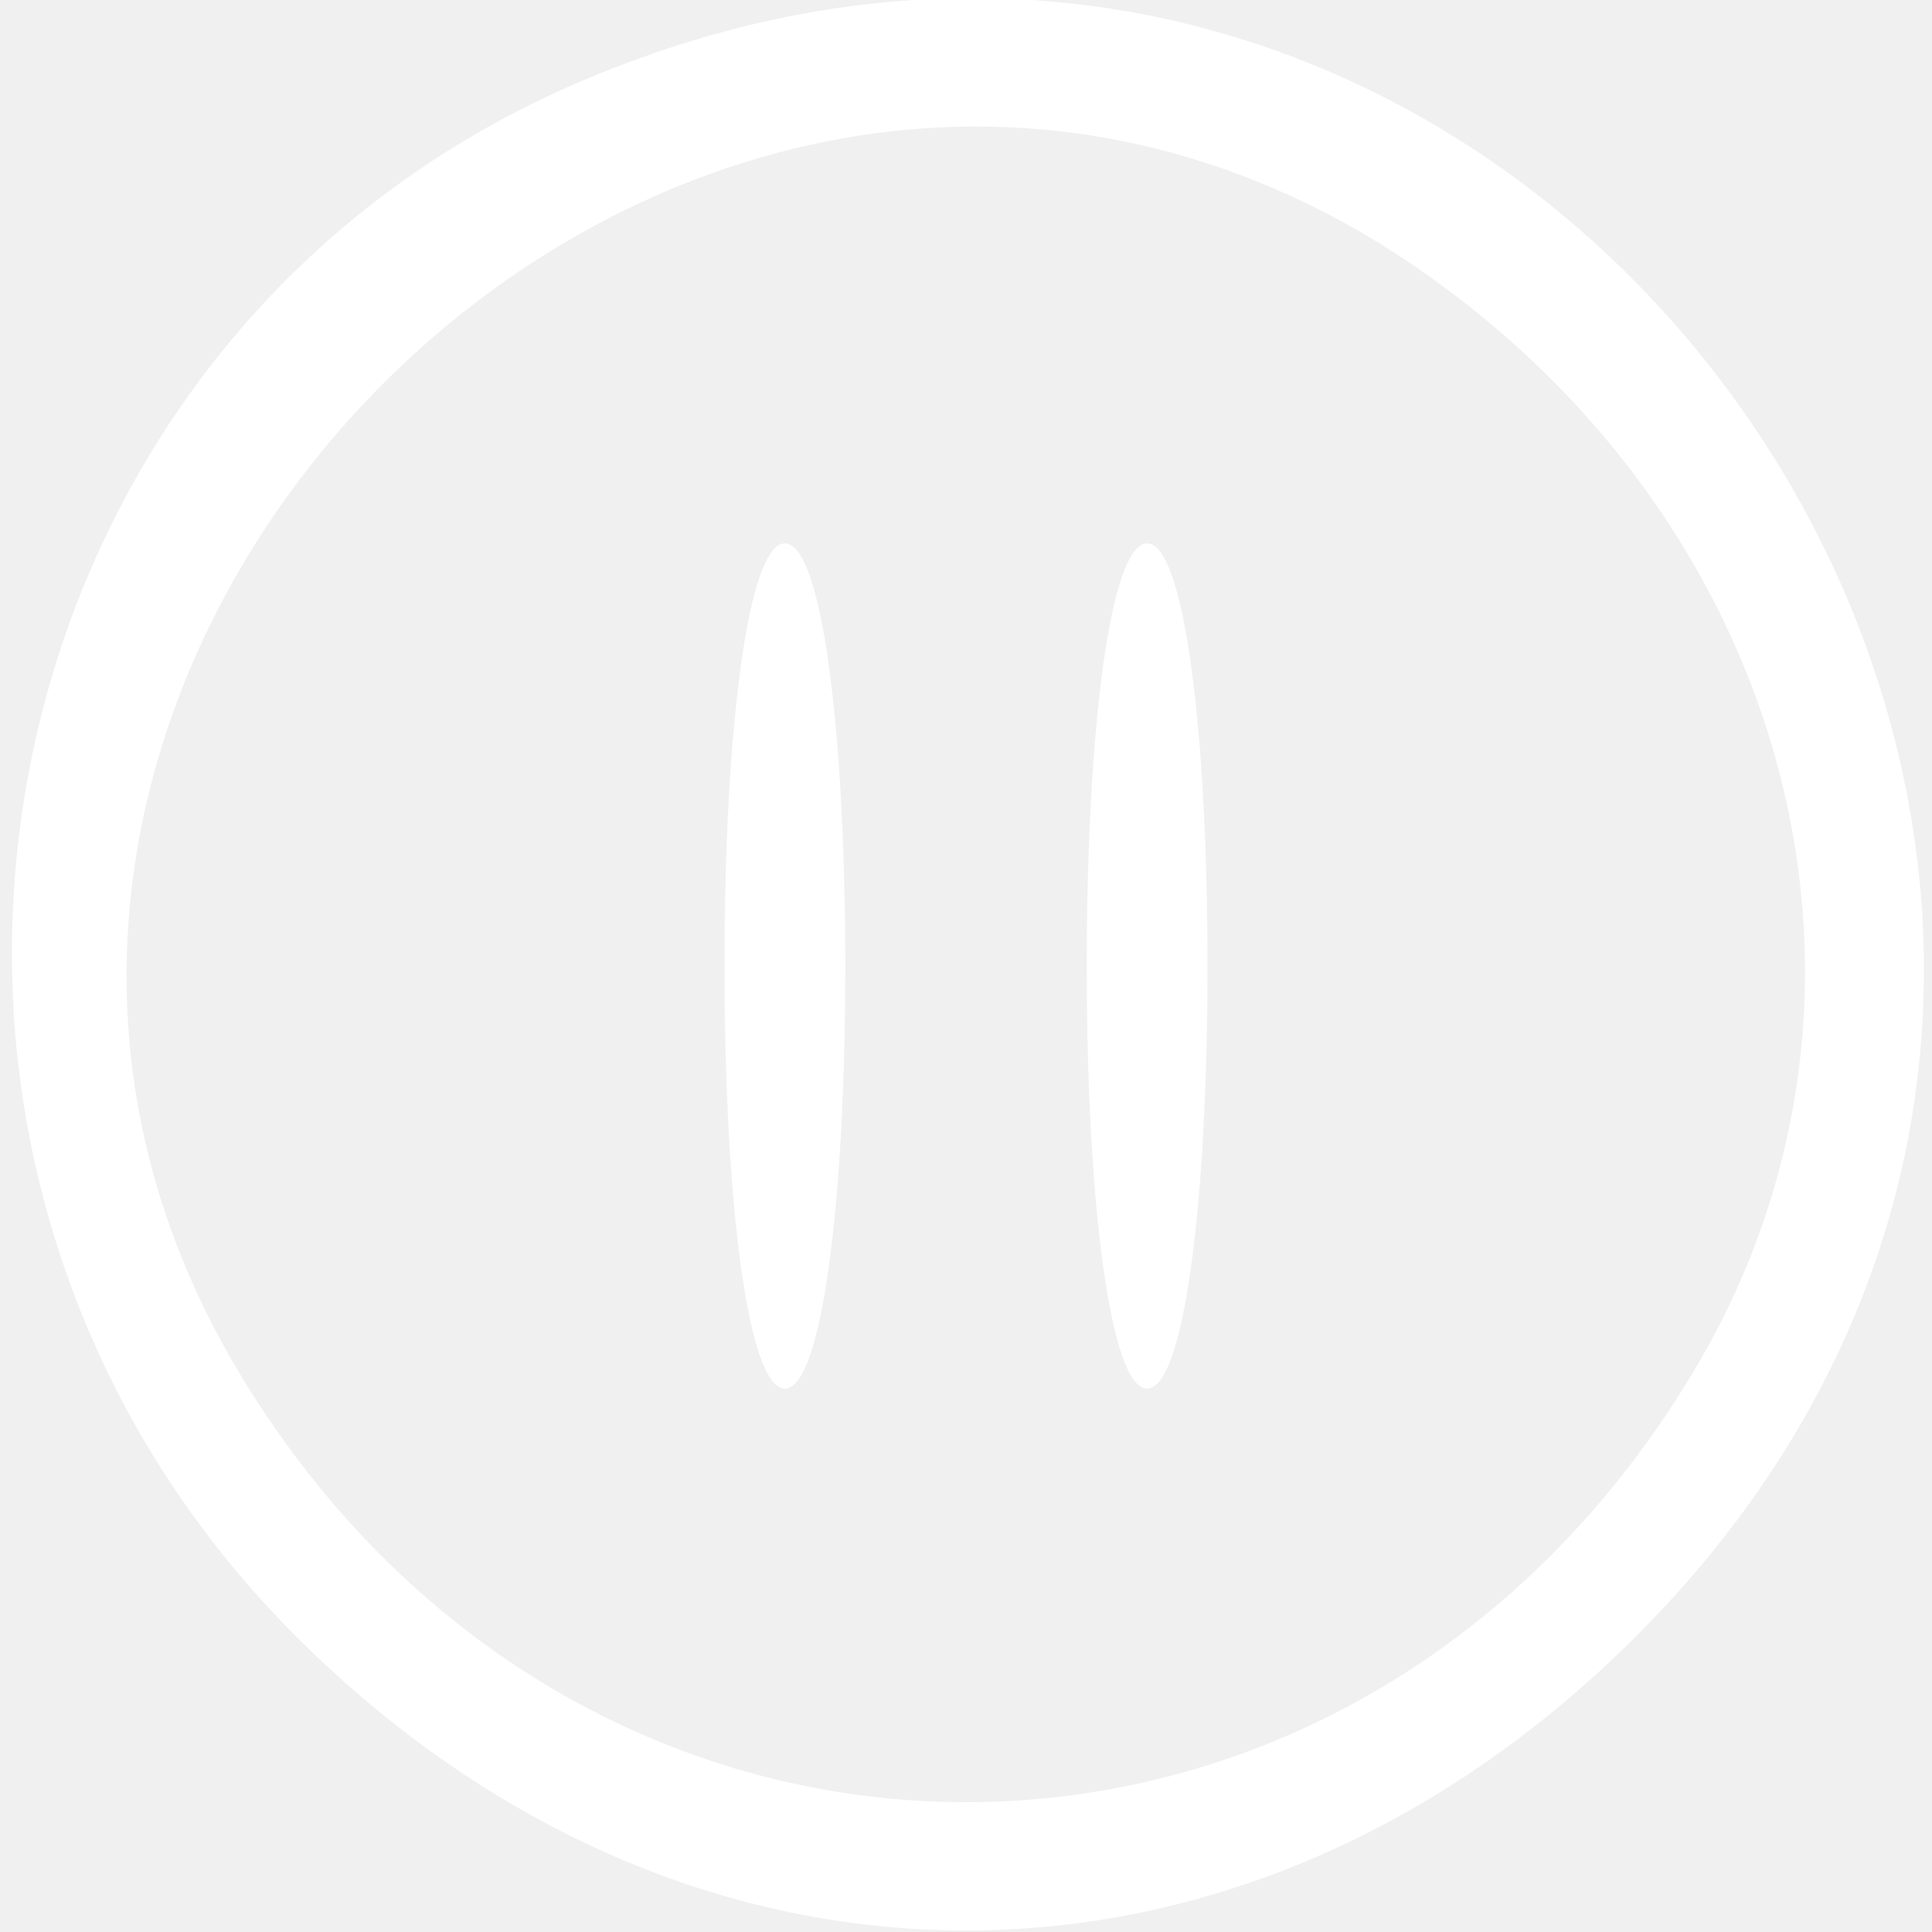
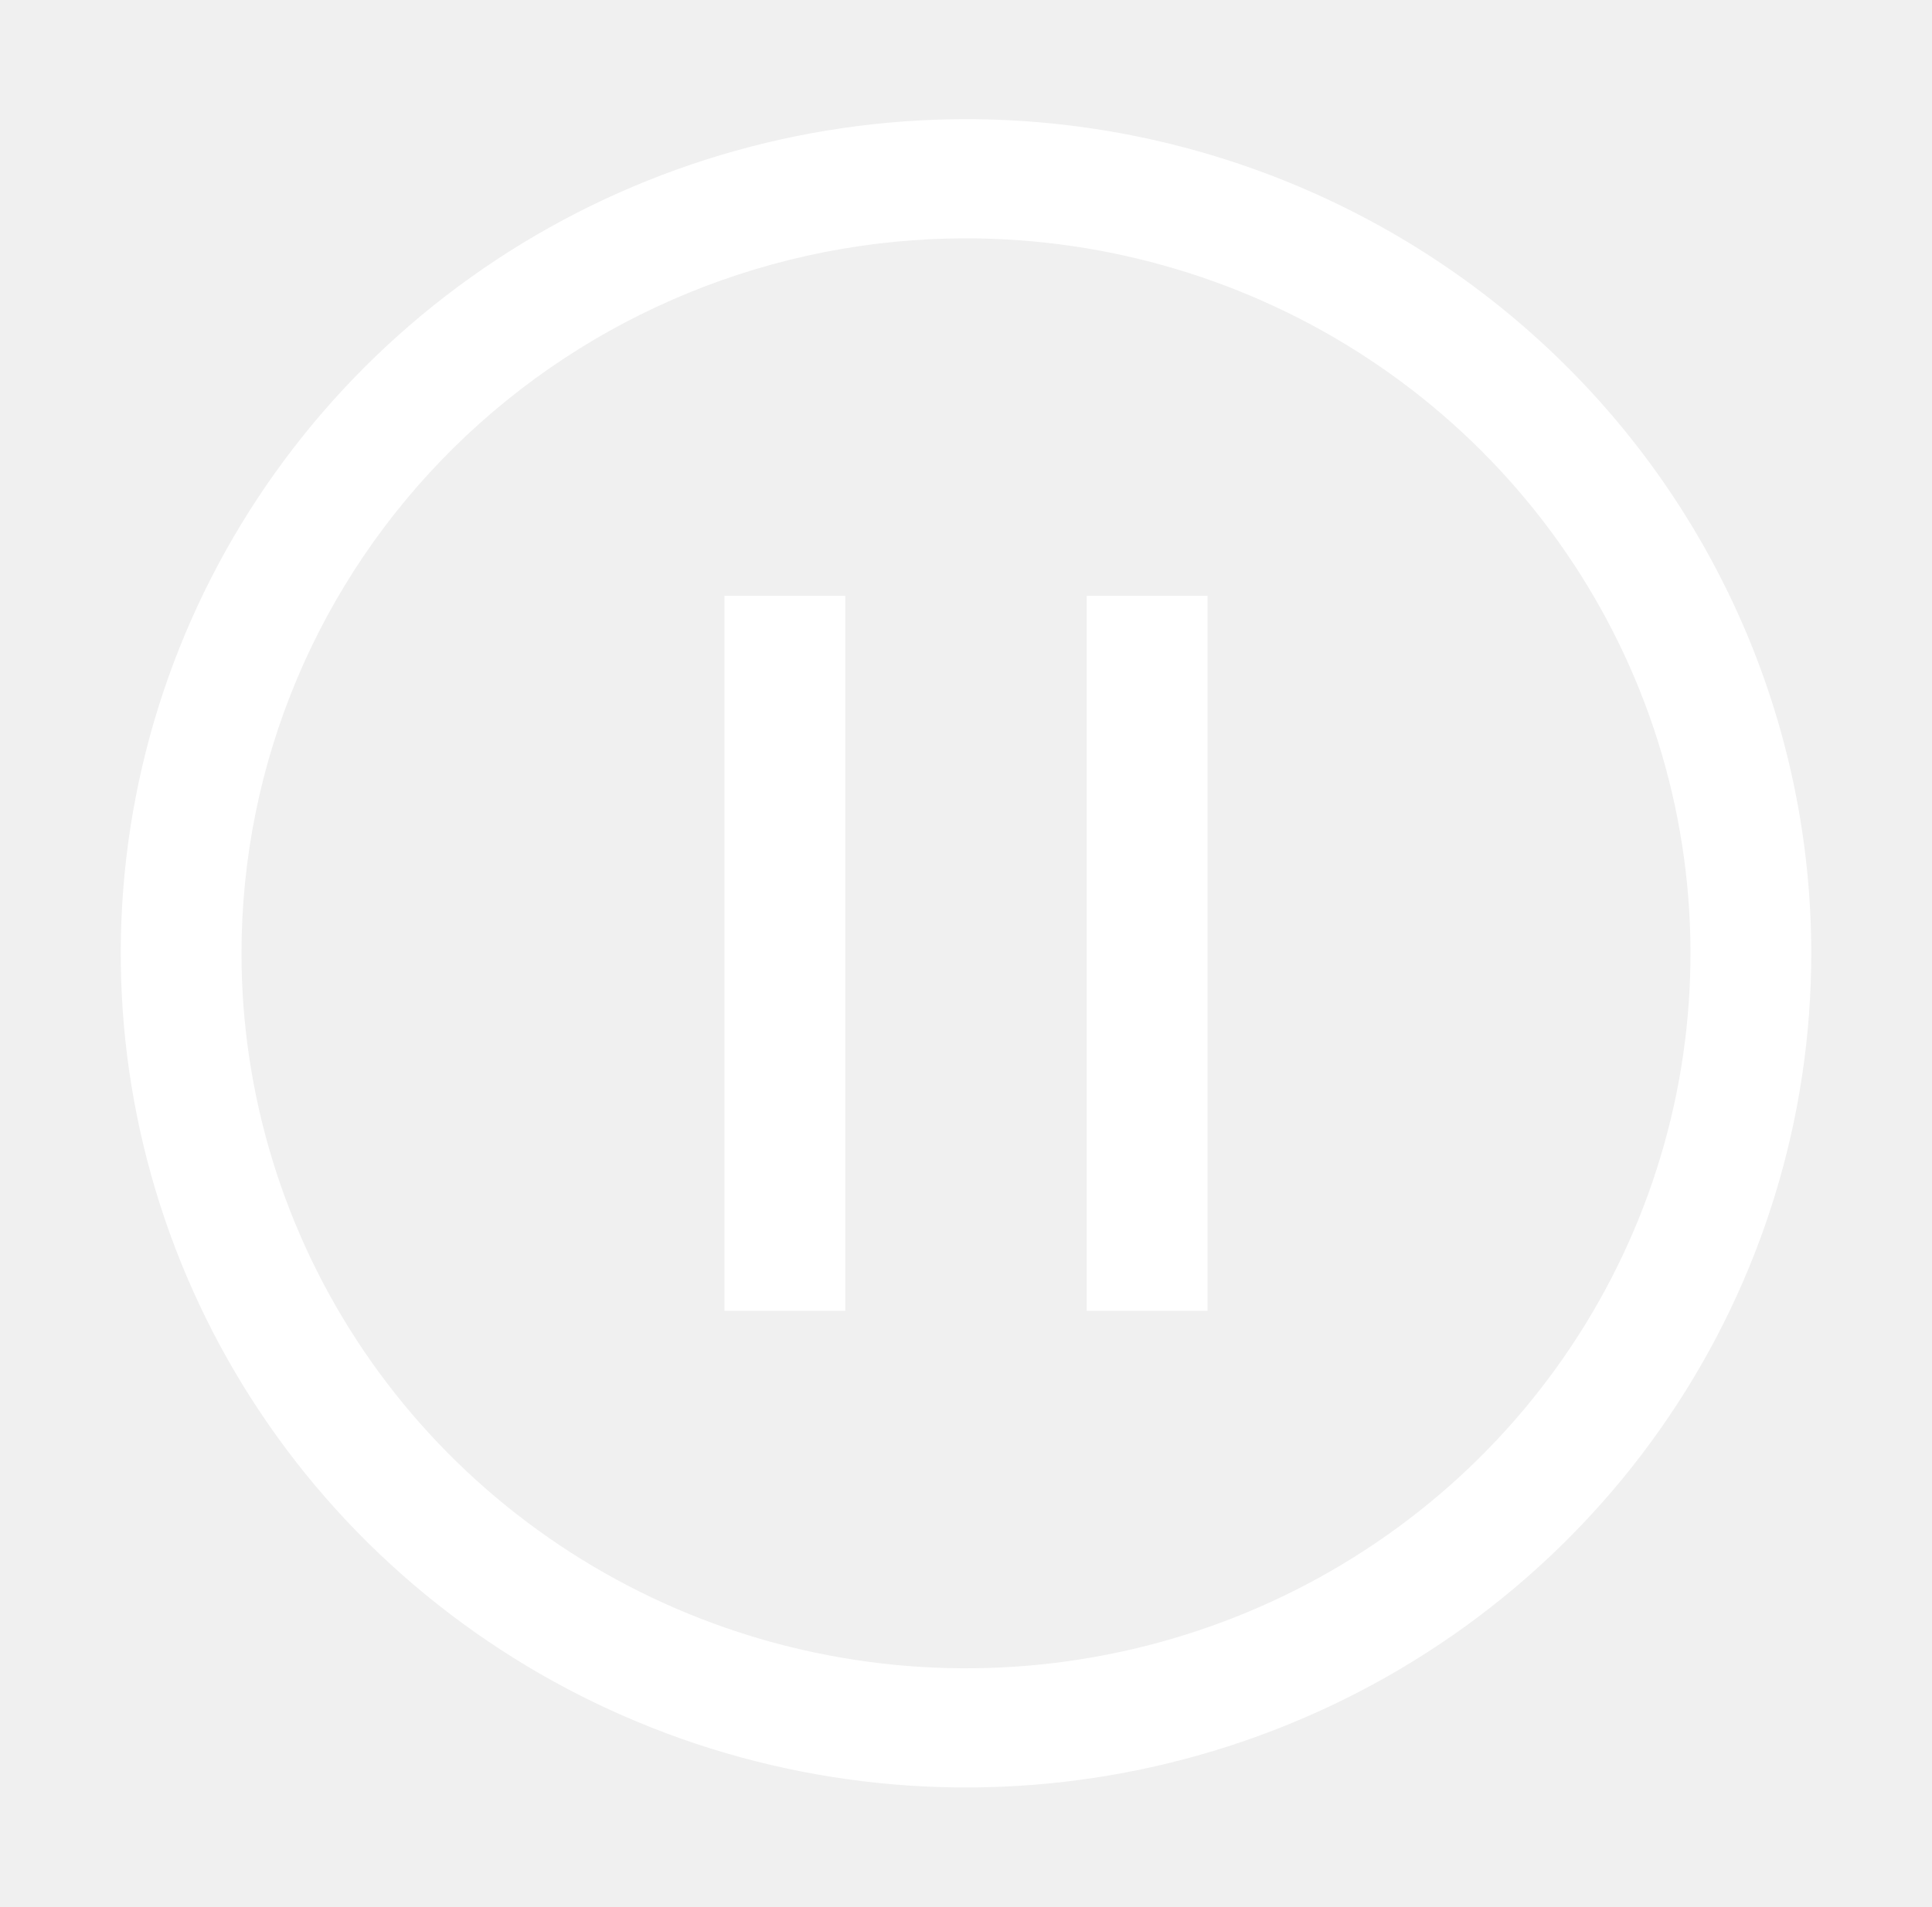
- <svg xmlns="http://www.w3.org/2000/svg" version="1.0" width="32pt" height="32pt" viewBox="0 0 32 32" preserveAspectRatio="xMidYMid meet">
-   <g transform="translate(0,32) scale(0.1,-0.1)" fill="#ffffff" stroke="none">
-     <path d="M95 306 c-101 -44 -125 -178 -46 -257 65 -65 157 -65 222 0 124 124 -15 327 -176 257z m133 -26 c68 -42 91 -124 52 -188 -57 -94 -183 -94 -240 0 -71 117 71 259 188 188z" />
-     <path d="M120 160 c0 -40 4 -70 10 -70 6 0 10 30 10 70 0 40 -4 70 -10 70 -6 0 -10 -30 -10 -70z" />
-     <path d="M180 160 c0 -40 4 -70 10 -70 6 0 10 30 10 70 0 40 -4 70 -10 70 -6 0 -10 -30 -10 -70z" />
-   </g>
+ <svg xmlns="http://www.w3.org/2000/svg" width="77" height="76" viewBox="0 0 77 76" fill="none">
+   <path d="M33.688 23.75H28.875V52.25H33.688V23.75ZM48.125 23.75H43.312V52.25H48.125V23.75Z" fill="white" />
+   <path d="M38.5 9.5C44.211 9.5 49.794 11.171 54.542 14.303C59.291 17.435 62.992 21.886 65.177 27.093C67.362 32.301 67.934 38.032 66.82 43.56C65.706 49.089 62.956 54.167 58.918 58.153C54.88 62.138 49.734 64.853 44.133 65.952C38.532 67.052 32.726 66.488 27.45 64.331C22.174 62.173 17.664 58.521 14.491 53.834C11.319 49.147 9.625 43.637 9.625 38C9.625 30.441 12.667 23.192 18.082 17.848C23.497 12.503 30.842 9.5 38.5 9.5ZM38.5 4.75C31.837 4.75 25.324 6.7 19.784 10.354C14.244 14.007 9.927 19.2 7.377 25.276C4.827 31.351 4.16 38.037 5.46 44.487C6.76 50.937 9.968 56.861 14.679 61.511C19.391 66.161 25.393 69.328 31.928 70.611C38.463 71.894 45.236 71.236 51.392 68.719C57.547 66.202 62.809 61.941 66.51 56.473C70.212 51.005 72.188 44.576 72.188 38C72.188 29.182 68.638 20.724 62.321 14.489C56.003 8.253 47.434 4.75 38.5 4.75Z" fill="white" />
</svg>
